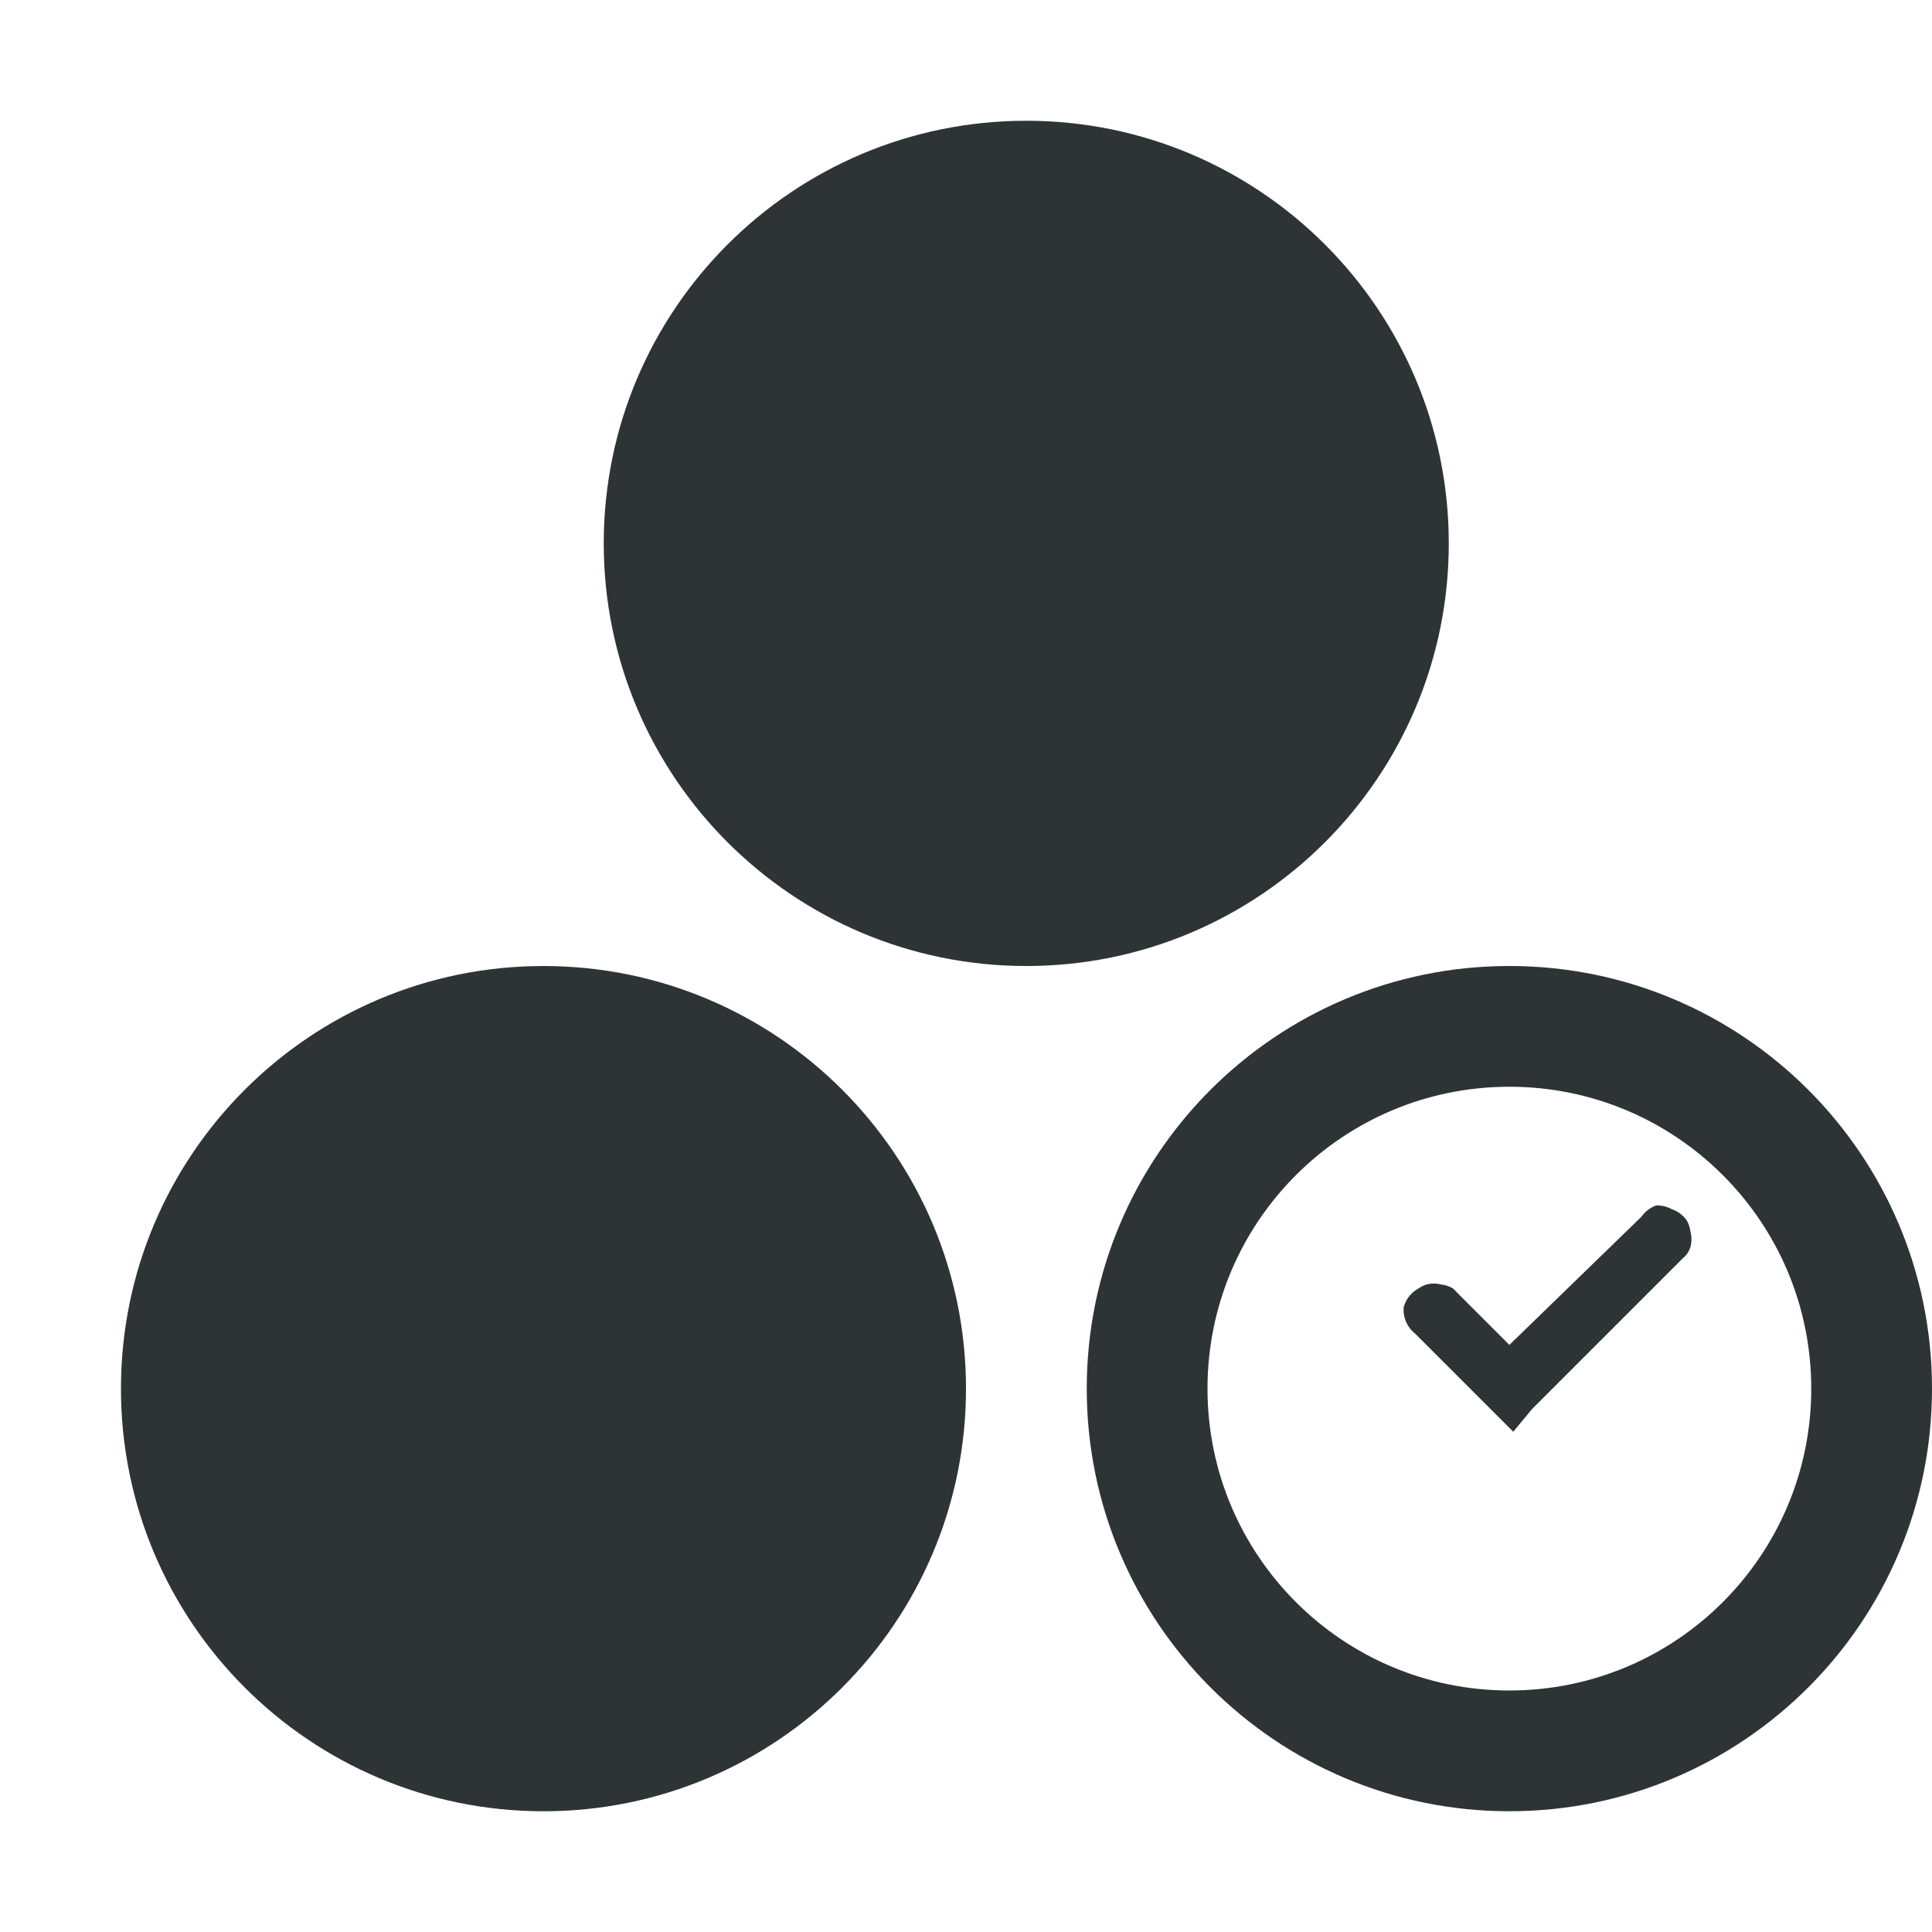
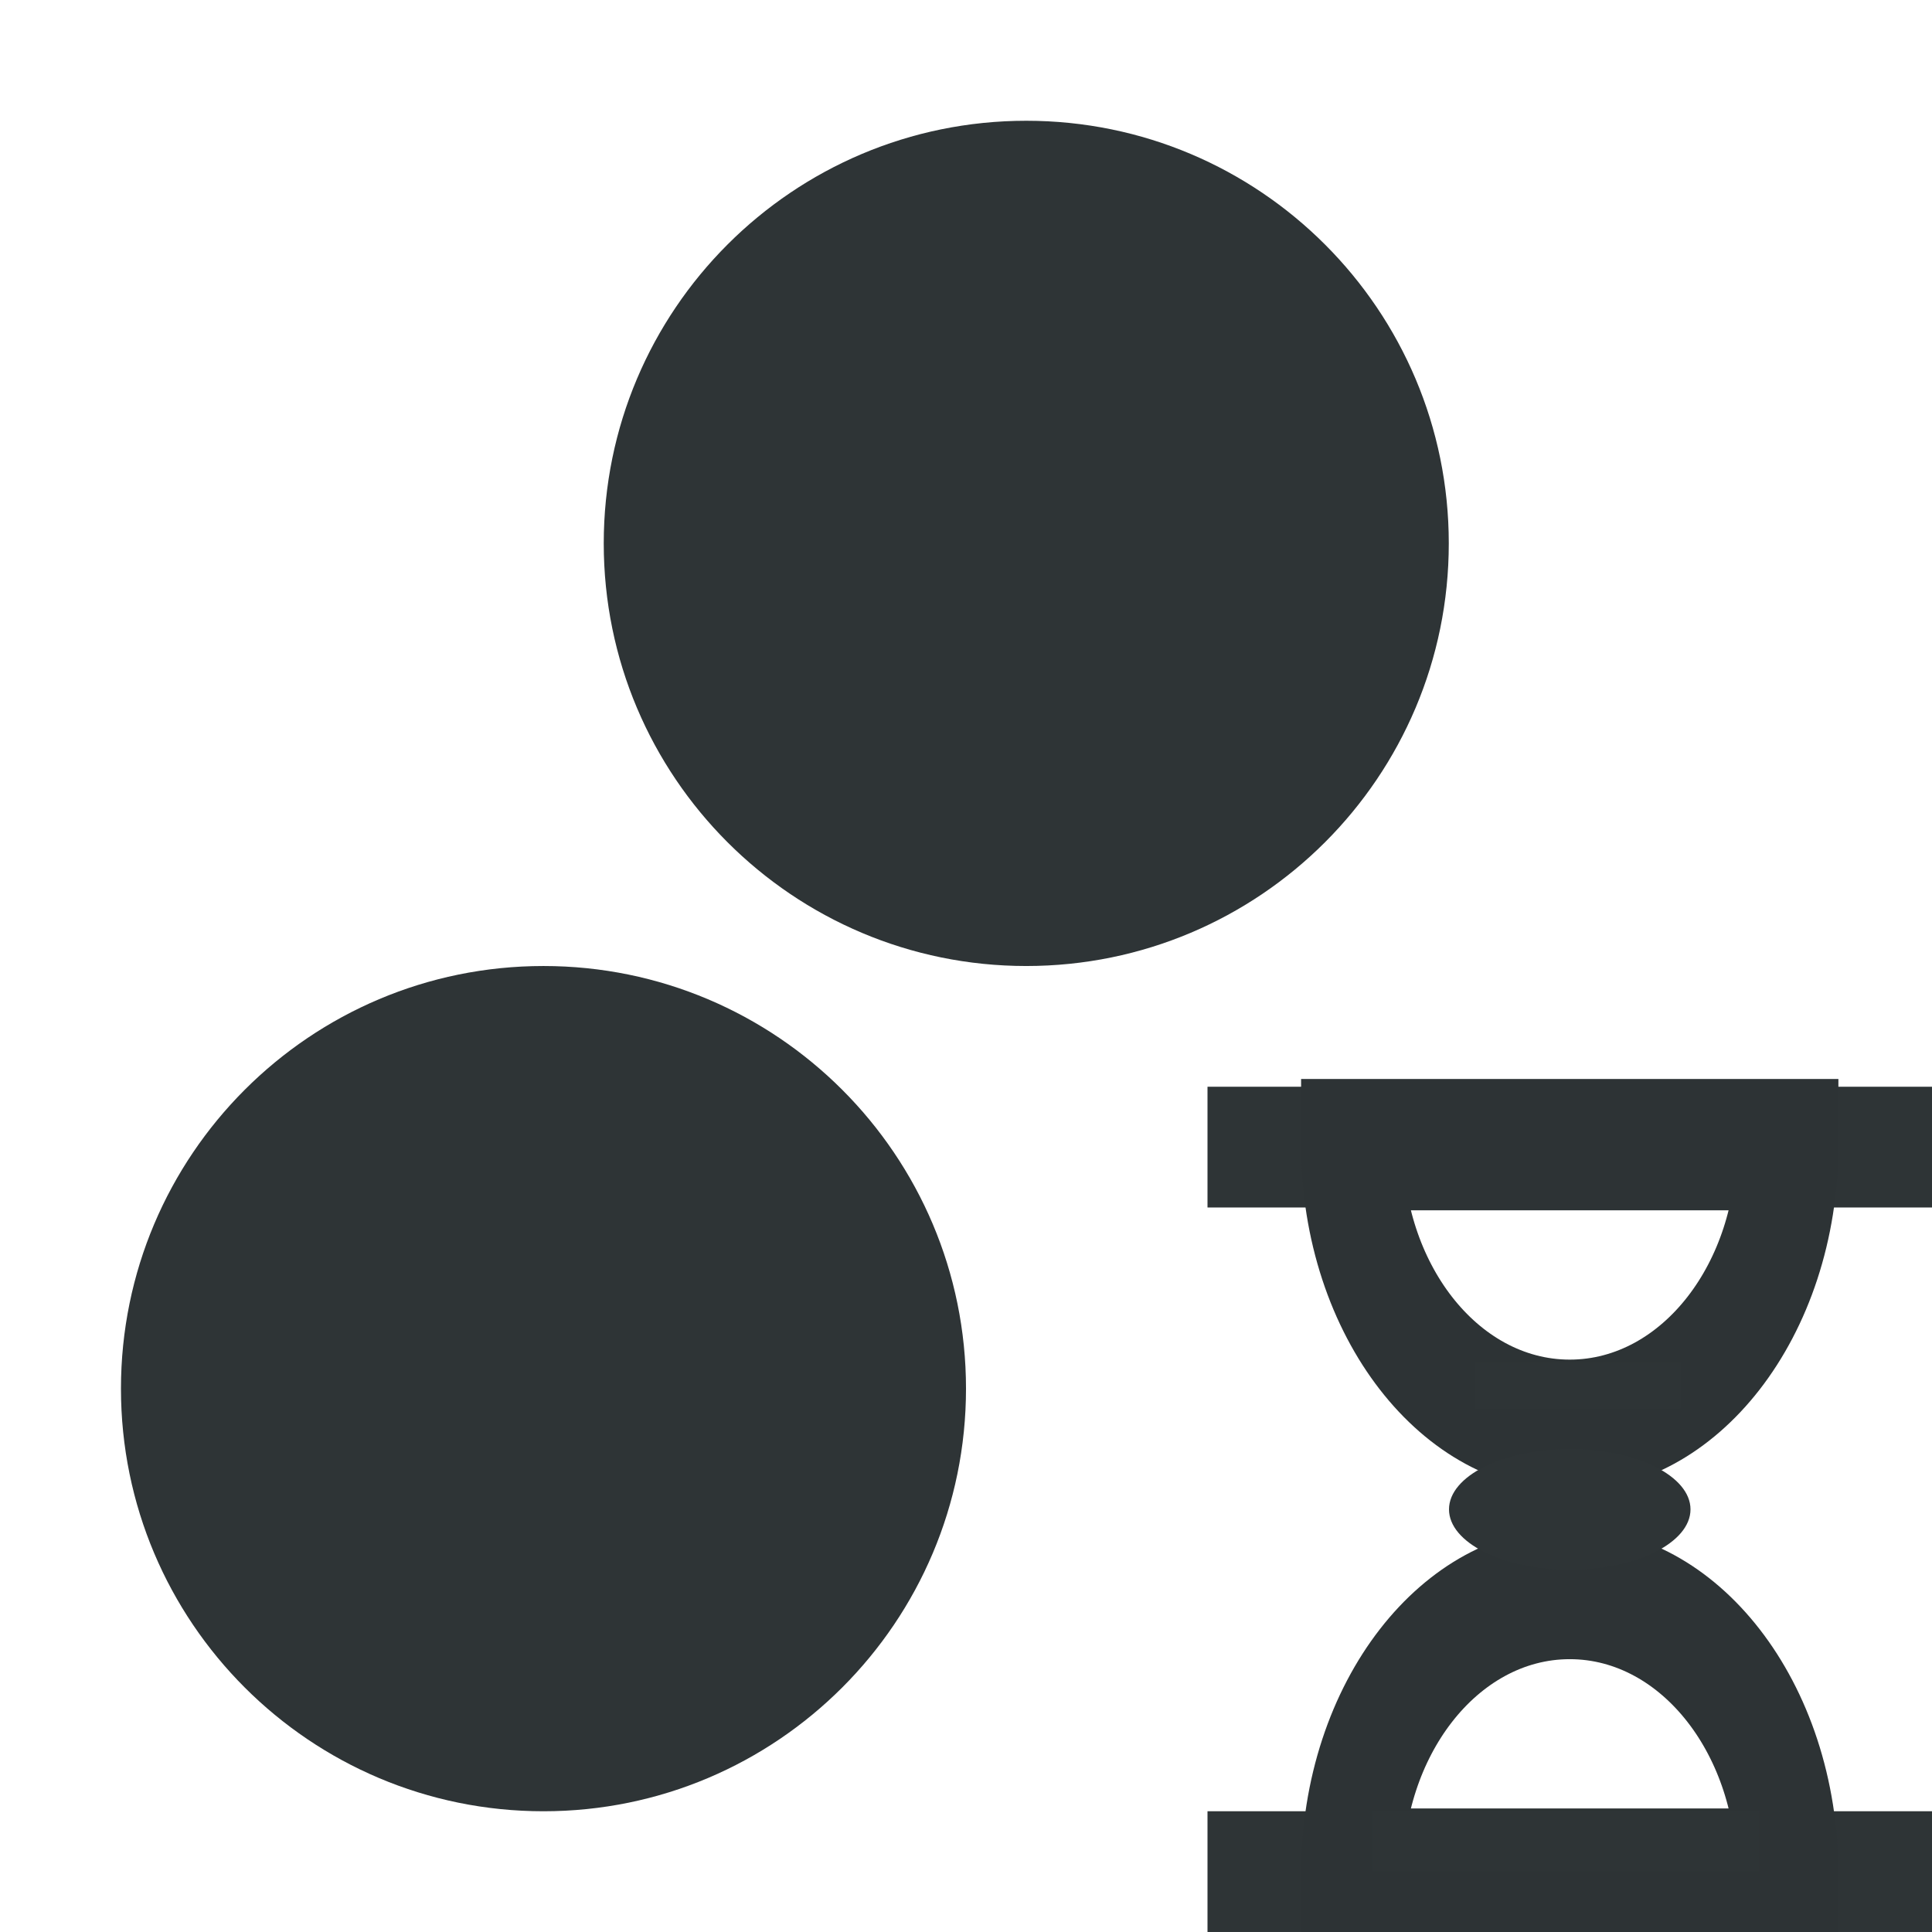
<svg xmlns="http://www.w3.org/2000/svg" width="16" height="16" id="svg3991" version="1.1">
  <defs id="defs3993" />
  <g id="layer1" transform="translate(0,-1036.362)">
-     <g transform="translate(290,640)" style="display:inline" id="g6532">
-       <g id="g5262">
-         <path d="m -2,321 c 0,3.866 -3.134,7 -7,7 -3.866,0 -7,-3.134 -7,-7 0,-3.866 3.134,-7 7,-7 3.866,0 7,3.134 7,7 z" id="path8593-0-71" style="color:#000000;fill:#2e3436;fill-opacity:1;stroke:none;stroke-width:2.154;marker:none;visibility:visible;display:inline;overflow:visible;enable-background:new" transform="matrix(0.4998783,0,0,0.4999999,-281.0002,247.3622)" />
-         <path d="m -2,321 c 0,3.866 -3.134,7 -7,7 -3.866,0 -7,-3.134 -7,-7 0,-3.866 3.134,-7 7,-7 3.866,0 7,3.134 7,7 z" id="path8593-0-7-6" style="color:#000000;fill:#2e3436;fill-opacity:1;stroke:none;stroke-width:2.154;marker:none;visibility:visible;display:inline;overflow:visible;enable-background:new" transform="matrix(0.4998783,0,0,0.4999999,-277.002,240.3622)" />
-         <rect style="fill:none;stroke:none" id="rect5372" width="16" height="16" x="-290" y="396.362" />
-         <g style="display:inline" id="g5140-3-3" transform="translate(36,2.6171874e-6)">
-           <path id="path4334-7-7" d="m -313.5,404.362 c -1.933,0 -3.5,1.567 -3.5,3.5 0,1.933 1.567,3.5 3.5,3.5 1.933,0 3.5,-1.567 3.5,-3.5 0,-1.933 -1.567,-3.5 -3.5,-3.5 z m 0,1 c 1.381,0 2.5,1.119 2.5,2.5 0,1.381 -1.119,2.5 -2.5,2.5 -1.381,0 -2.5,-1.119 -2.5,-2.5 0,-1.381 1.119,-2.5 2.5,-2.5 z" style="fill:#2e3436;fill-opacity:1;stroke:none" />
-           <path id="path4341-5-1" d="m -312.281,406.344 a 0.25,0.25 0 0 0 -0.125,0.094 L -313.5,407.5 l -0.438,-0.438 a 0.25,0.25 0 0 0 -0.031,-0.031 0.25,0.25 0 0 0 -0.094,-0.031 0.25,0.25 0 0 0 -0.125,0 0.25,0.25 0 0 0 -0.062,0.031 0.25,0.25 0 0 0 -0.125,0.156 0.25,0.25 0 0 0 0.094,0.219 l 0.625,0.625 0.188,0.188 0.156,-0.188 1.25,-1.25 a 0.25,0.25 0 0 0 0.031,-0.031 0.25,0.25 0 0 0 0.031,-0.062 0.25,0.25 0 0 0 0,-0.125 0.25,0.25 0 0 0 -0.031,-0.094 0.25,0.25 0 0 0 -0.062,-0.062 0.25,0.25 0 0 0 -0.062,-0.031 0.25,0.25 0 0 0 -0.125,-0.031 z" style="font-size:medium;font-style:normal;font-variant:normal;font-weight:normal;font-stretch:normal;text-indent:0;text-align:start;text-decoration:none;line-height:normal;letter-spacing:normal;word-spacing:normal;text-transform:none;direction:ltr;block-progression:tb;writing-mode:lr-tb;text-anchor:start;baseline-shift:baseline;color:#000000;fill:#2e3436;fill-opacity:1;stroke:none;stroke-width:0.5;marker:none;visibility:visible;display:inline;overflow:visible;enable-background:accumulate;font-family:Sans;-inkscape-font-specification:Sans" />
-         </g>
+     <g transform="translate(290,640)" style="display:inline" id="g6264">
+       <path transform="matrix(0.4998783,0,0,0.4999999,-281.0002,247.3622)" style="color:#000000;fill:#2e3436;fill-opacity:1;stroke:none;stroke-width:2.154;marker:none;visibility:visible;display:inline;overflow:visible;enable-background:new" id="path8593-0-71" d="m -2,321 c 0,3.866 -3.134,7 -7,7 -3.866,0 -7,-3.134 -7,-7 0,-3.866 3.134,-7 7,-7 3.866,0 7,3.134 7,7 z" />
+       <path transform="matrix(0.4998783,0,0,0.4999999,-277.002,240.3622)" style="color:#000000;fill:#2e3436;fill-opacity:1;stroke:none;stroke-width:2.154;marker:none;visibility:visible;display:inline;overflow:visible;enable-background:new" id="path8593-0-7-6" d="m -2,321 c 0,3.866 -3.134,7 -7,7 -3.866,0 -7,-3.134 -7,-7 0,-3.866 3.134,-7 7,-7 3.866,0 7,3.134 7,7 z" />
+       <rect y="396.362" x="-290" height="16" width="16" id="rect5372" style="fill:none;stroke:none" />
+       <g transform="translate(-3,3.999997)" id="g6255">
+         <rect style="fill:#2e3436;fill-opacity:1;stroke:none;display:inline" id="rect5780-7" width="6" height="1" x="-277" y="401.362" />
+         <rect style="fill:#2e3436;fill-opacity:1;stroke:none;display:inline" id="rect5780-9-7" width="6" height="1" x="-277" y="407.362" />
+         <path style="fill:none;stroke:#2d3335;stroke-width:0.468;stroke-miterlimit:4;stroke-opacity:1;stroke-dasharray:none;display:inline" id="path5800-2" d="m -268,404.362 c 0,-0.552 0.448,-1 1,-1 0.552,0 1,0.448 1,1 l -1,0 z" transform="matrix(-1.802986,0,0,-2.324097,-755.3973,1341.618)" />
+         <path style="fill:none;stroke:#2d3335;stroke-width:0.468;stroke-miterlimit:4;stroke-opacity:1;stroke-dasharray:none;display:inline" id="path5800-6-4" d="m -268,404.362 c 0,-0.552 0.448,-1 1,-1 0.552,0 1,0.448 1,1 l -1,0 z" transform="matrix(1.802985,0,0,2.324108,207.397,-531.898)" />
+         <path style="fill:#2e3436;fill-opacity:1;stroke:none;display:inline" id="path5820-1" d="m -266,408.862 c 0,0.276 -0.224,0.5 -0.5,0.5 -0.276,0 -0.5,-0.224 -0.5,-0.5 0,-0.276 0.224,-0.5 0.5,-0.5 0.276,0 0.5,0.224 0.5,0.5 z" transform="matrix(2,0,0,1,259,-3.999997)" />
+         <rect style="fill:#2e3436;fill-opacity:1;stroke:none;display:inline" id="rect5889-1" width="3.199" height="0.497" x="-275.63" y="407.362" />
+         <rect style="fill:#2e3436;fill-opacity:1;stroke:none;display:inline" id="rect5889-4-2" width="1.707" height="0.381" x="-274.788" y="403.647" />
      </g>
    </g>
  </g>
</svg>
